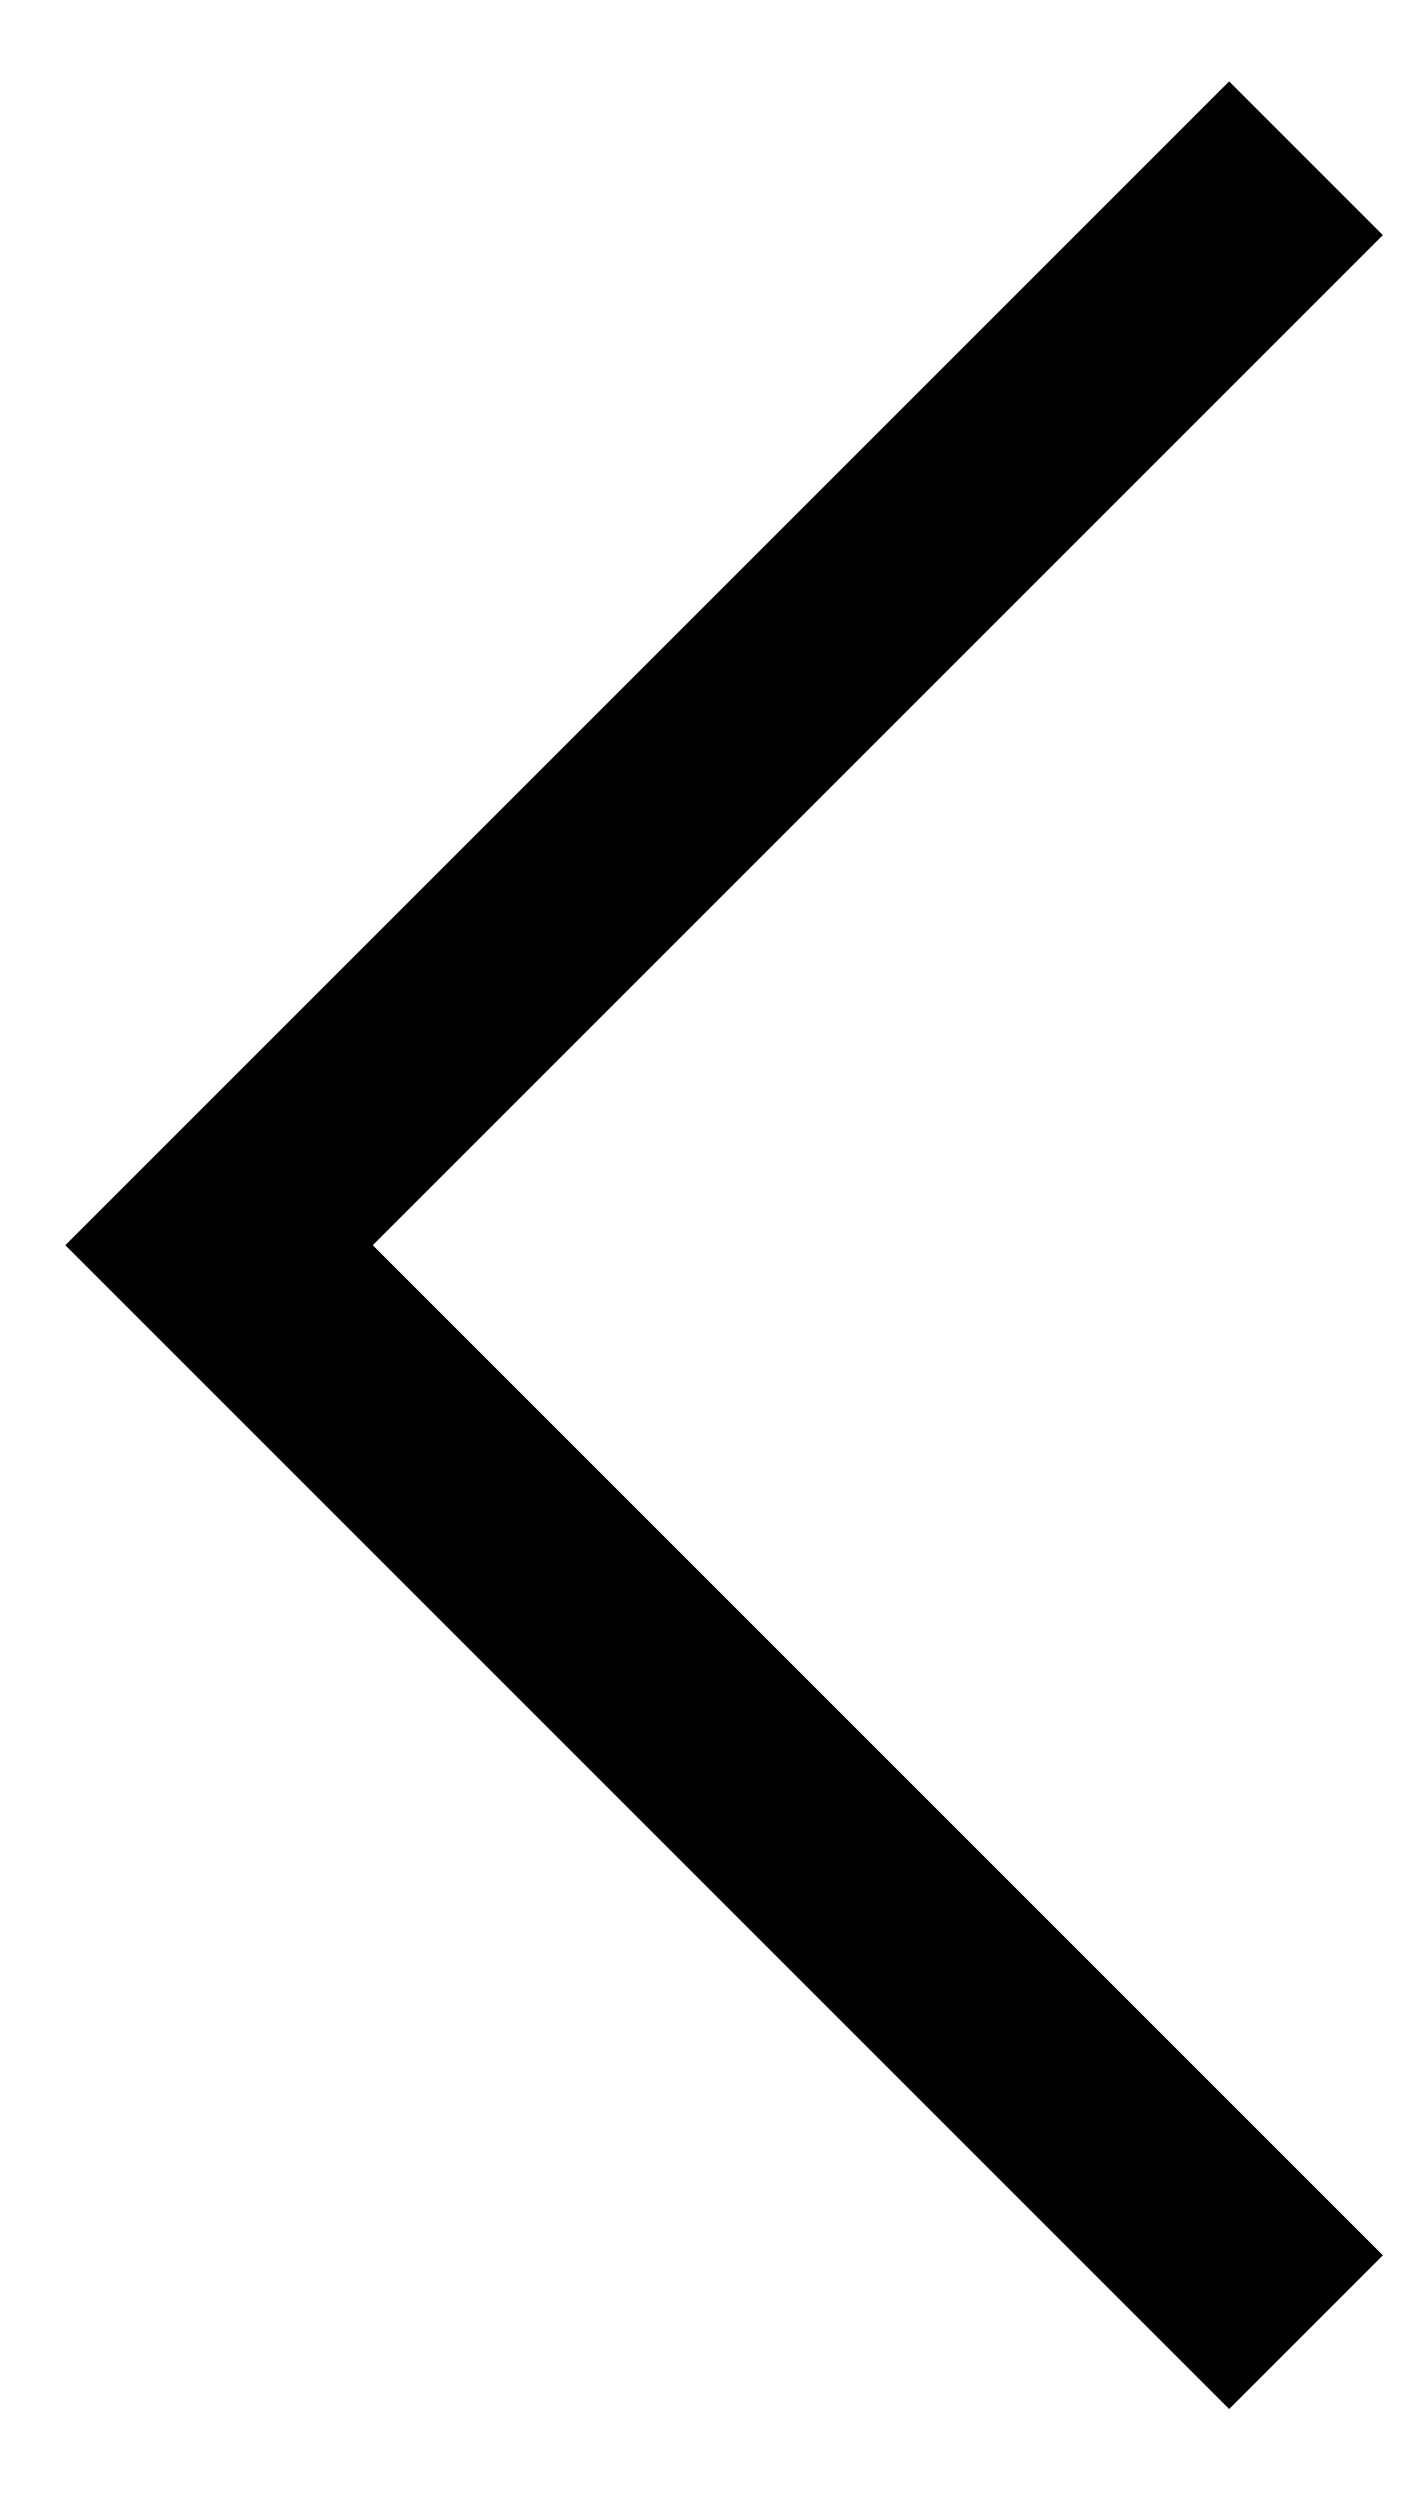
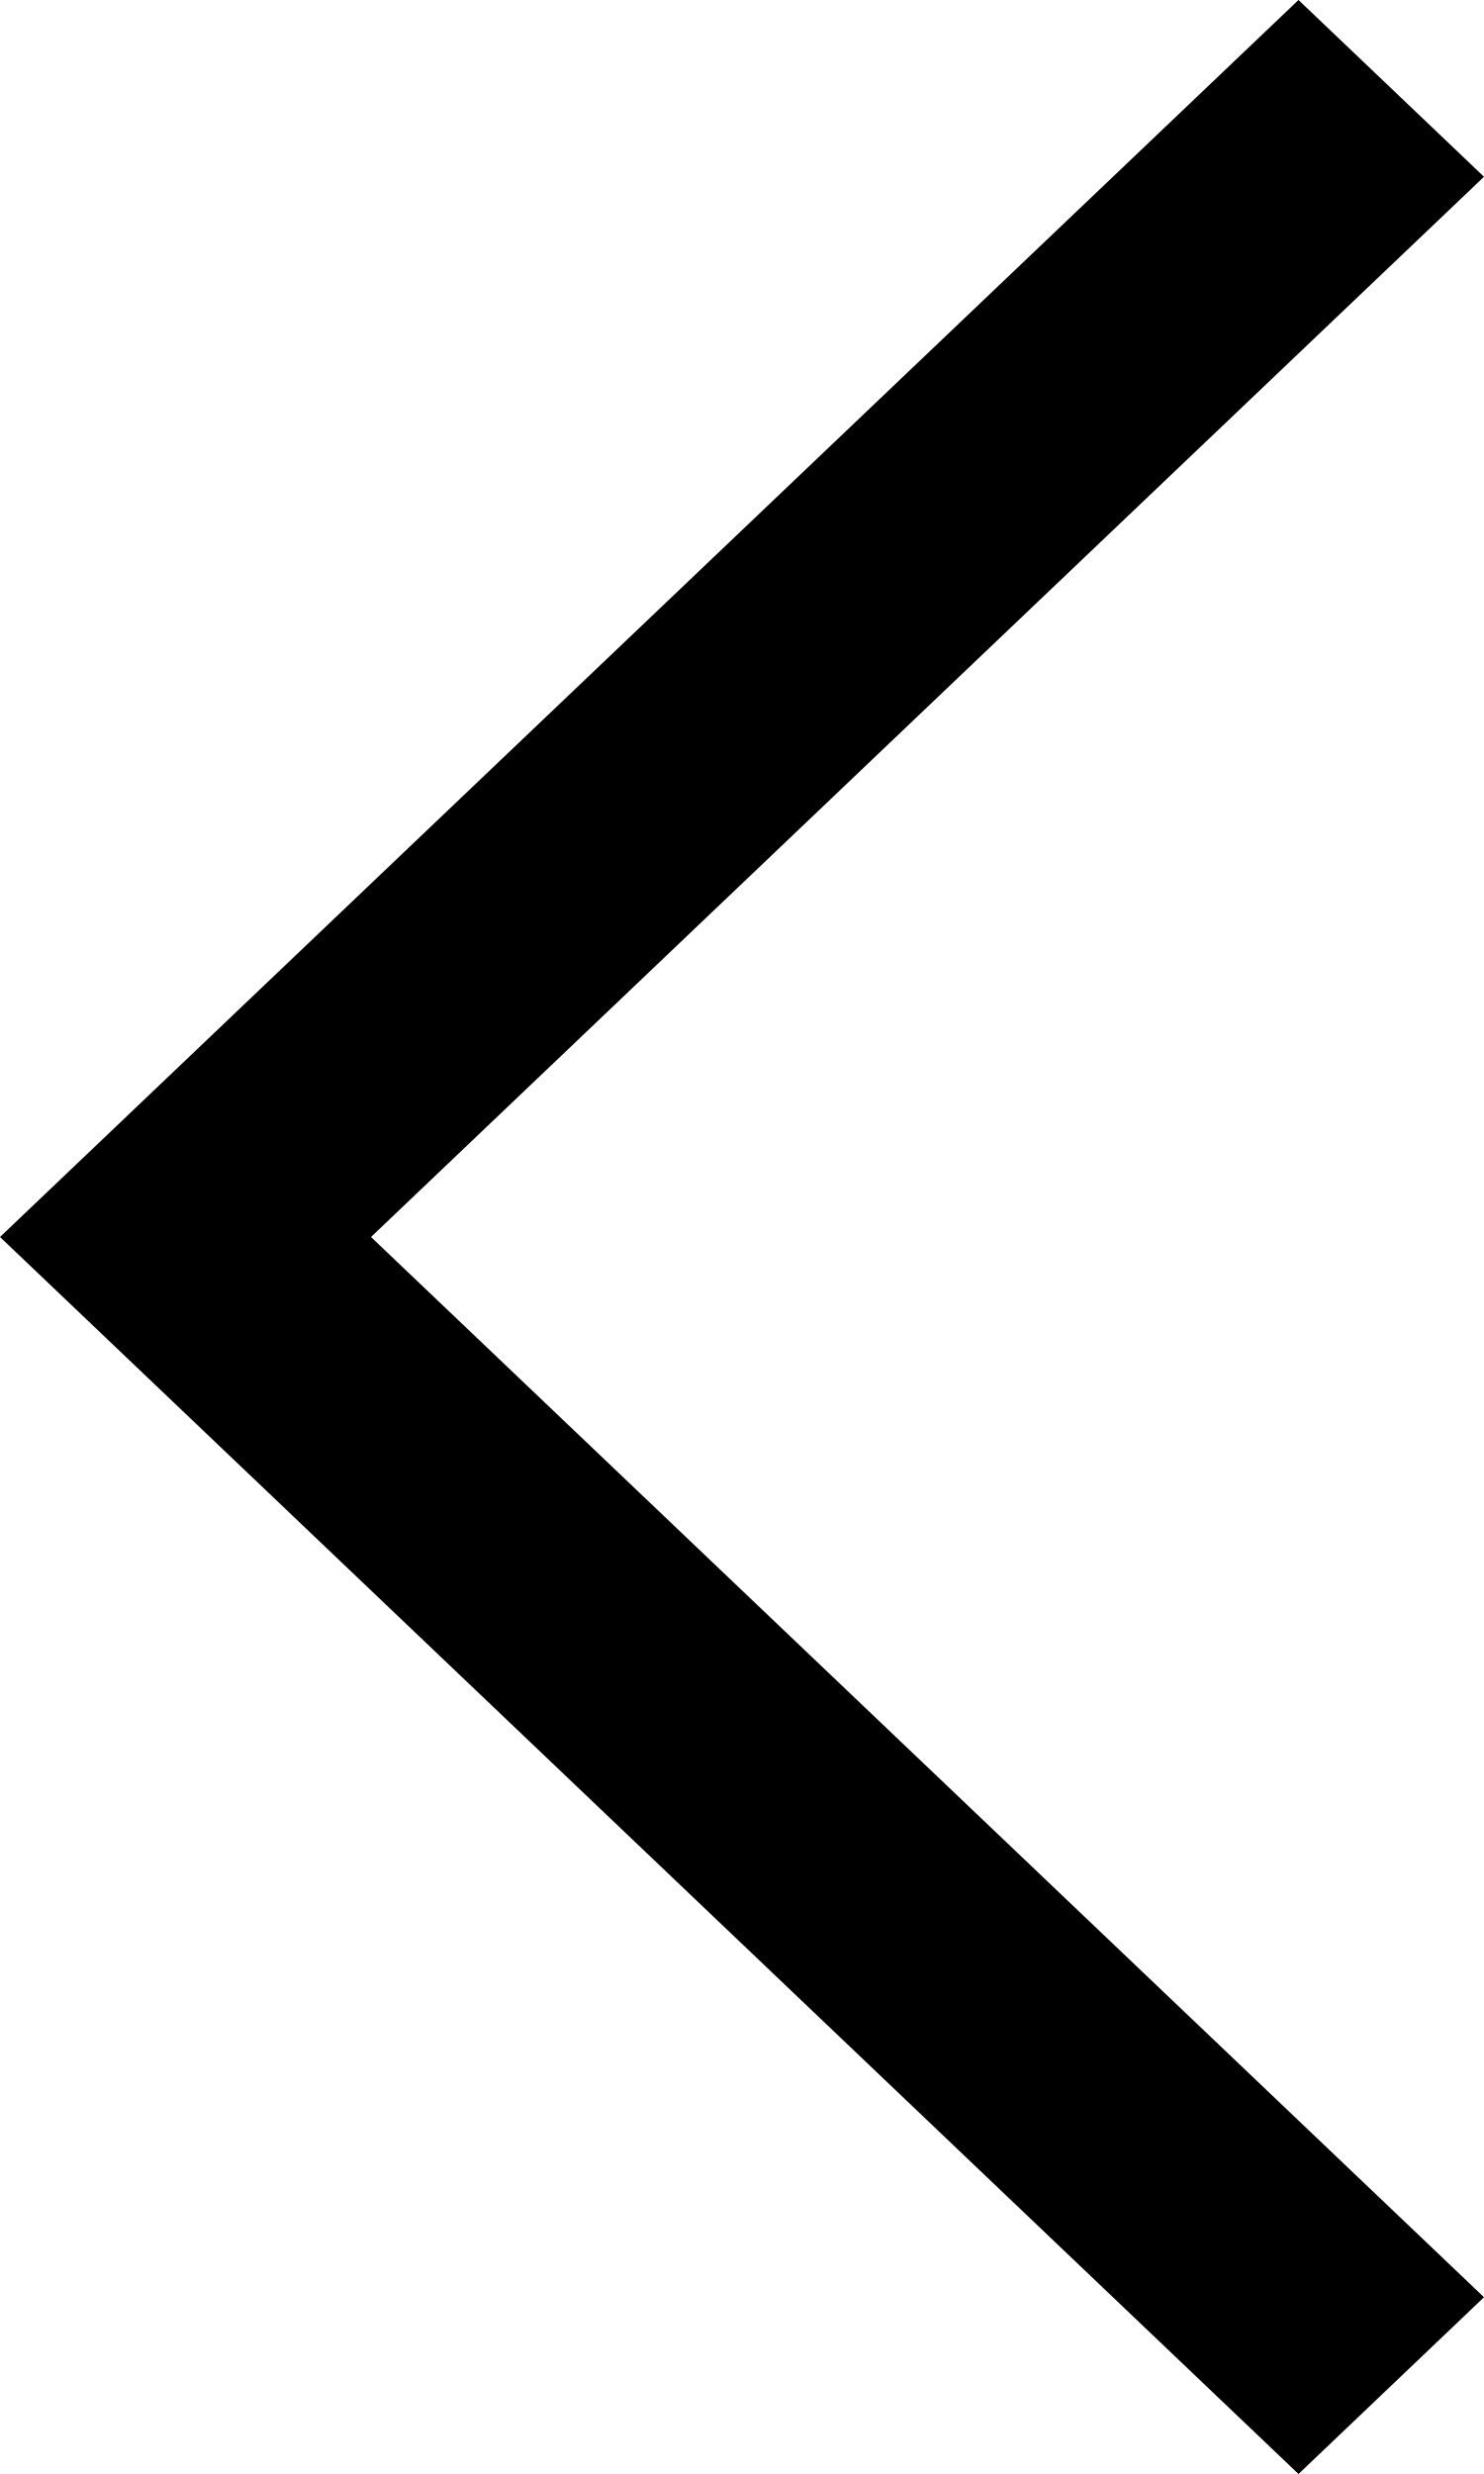
- <svg xmlns="http://www.w3.org/2000/svg" width="13px" height="23px" viewBox="0 0 13 23" version="1.1">
-   <g id="Page-1" stroke="none" stroke-width="1" fill="none" fill-rule="evenodd">
-     <polyline id="Path" stroke="#000000" stroke-width="2" transform="translate(7.015572, 11.4558) scale(-1, 1) translate(-7.015572, -11.4558) " points="2.016 1.456 12.016 11.456 2.016 21.456" />
-   </g>
+ <svg xmlns="http://www.w3.org/2000/svg" width="12" height="20" viewBox="0 0 12 20" fill="none">
+   <path d="M10.5 20L12 18.571L3 10L12 1.429L10.5 -1.18061e-06L2.73446e-07 10L10.5 20Z" fill="black" />
</svg>
